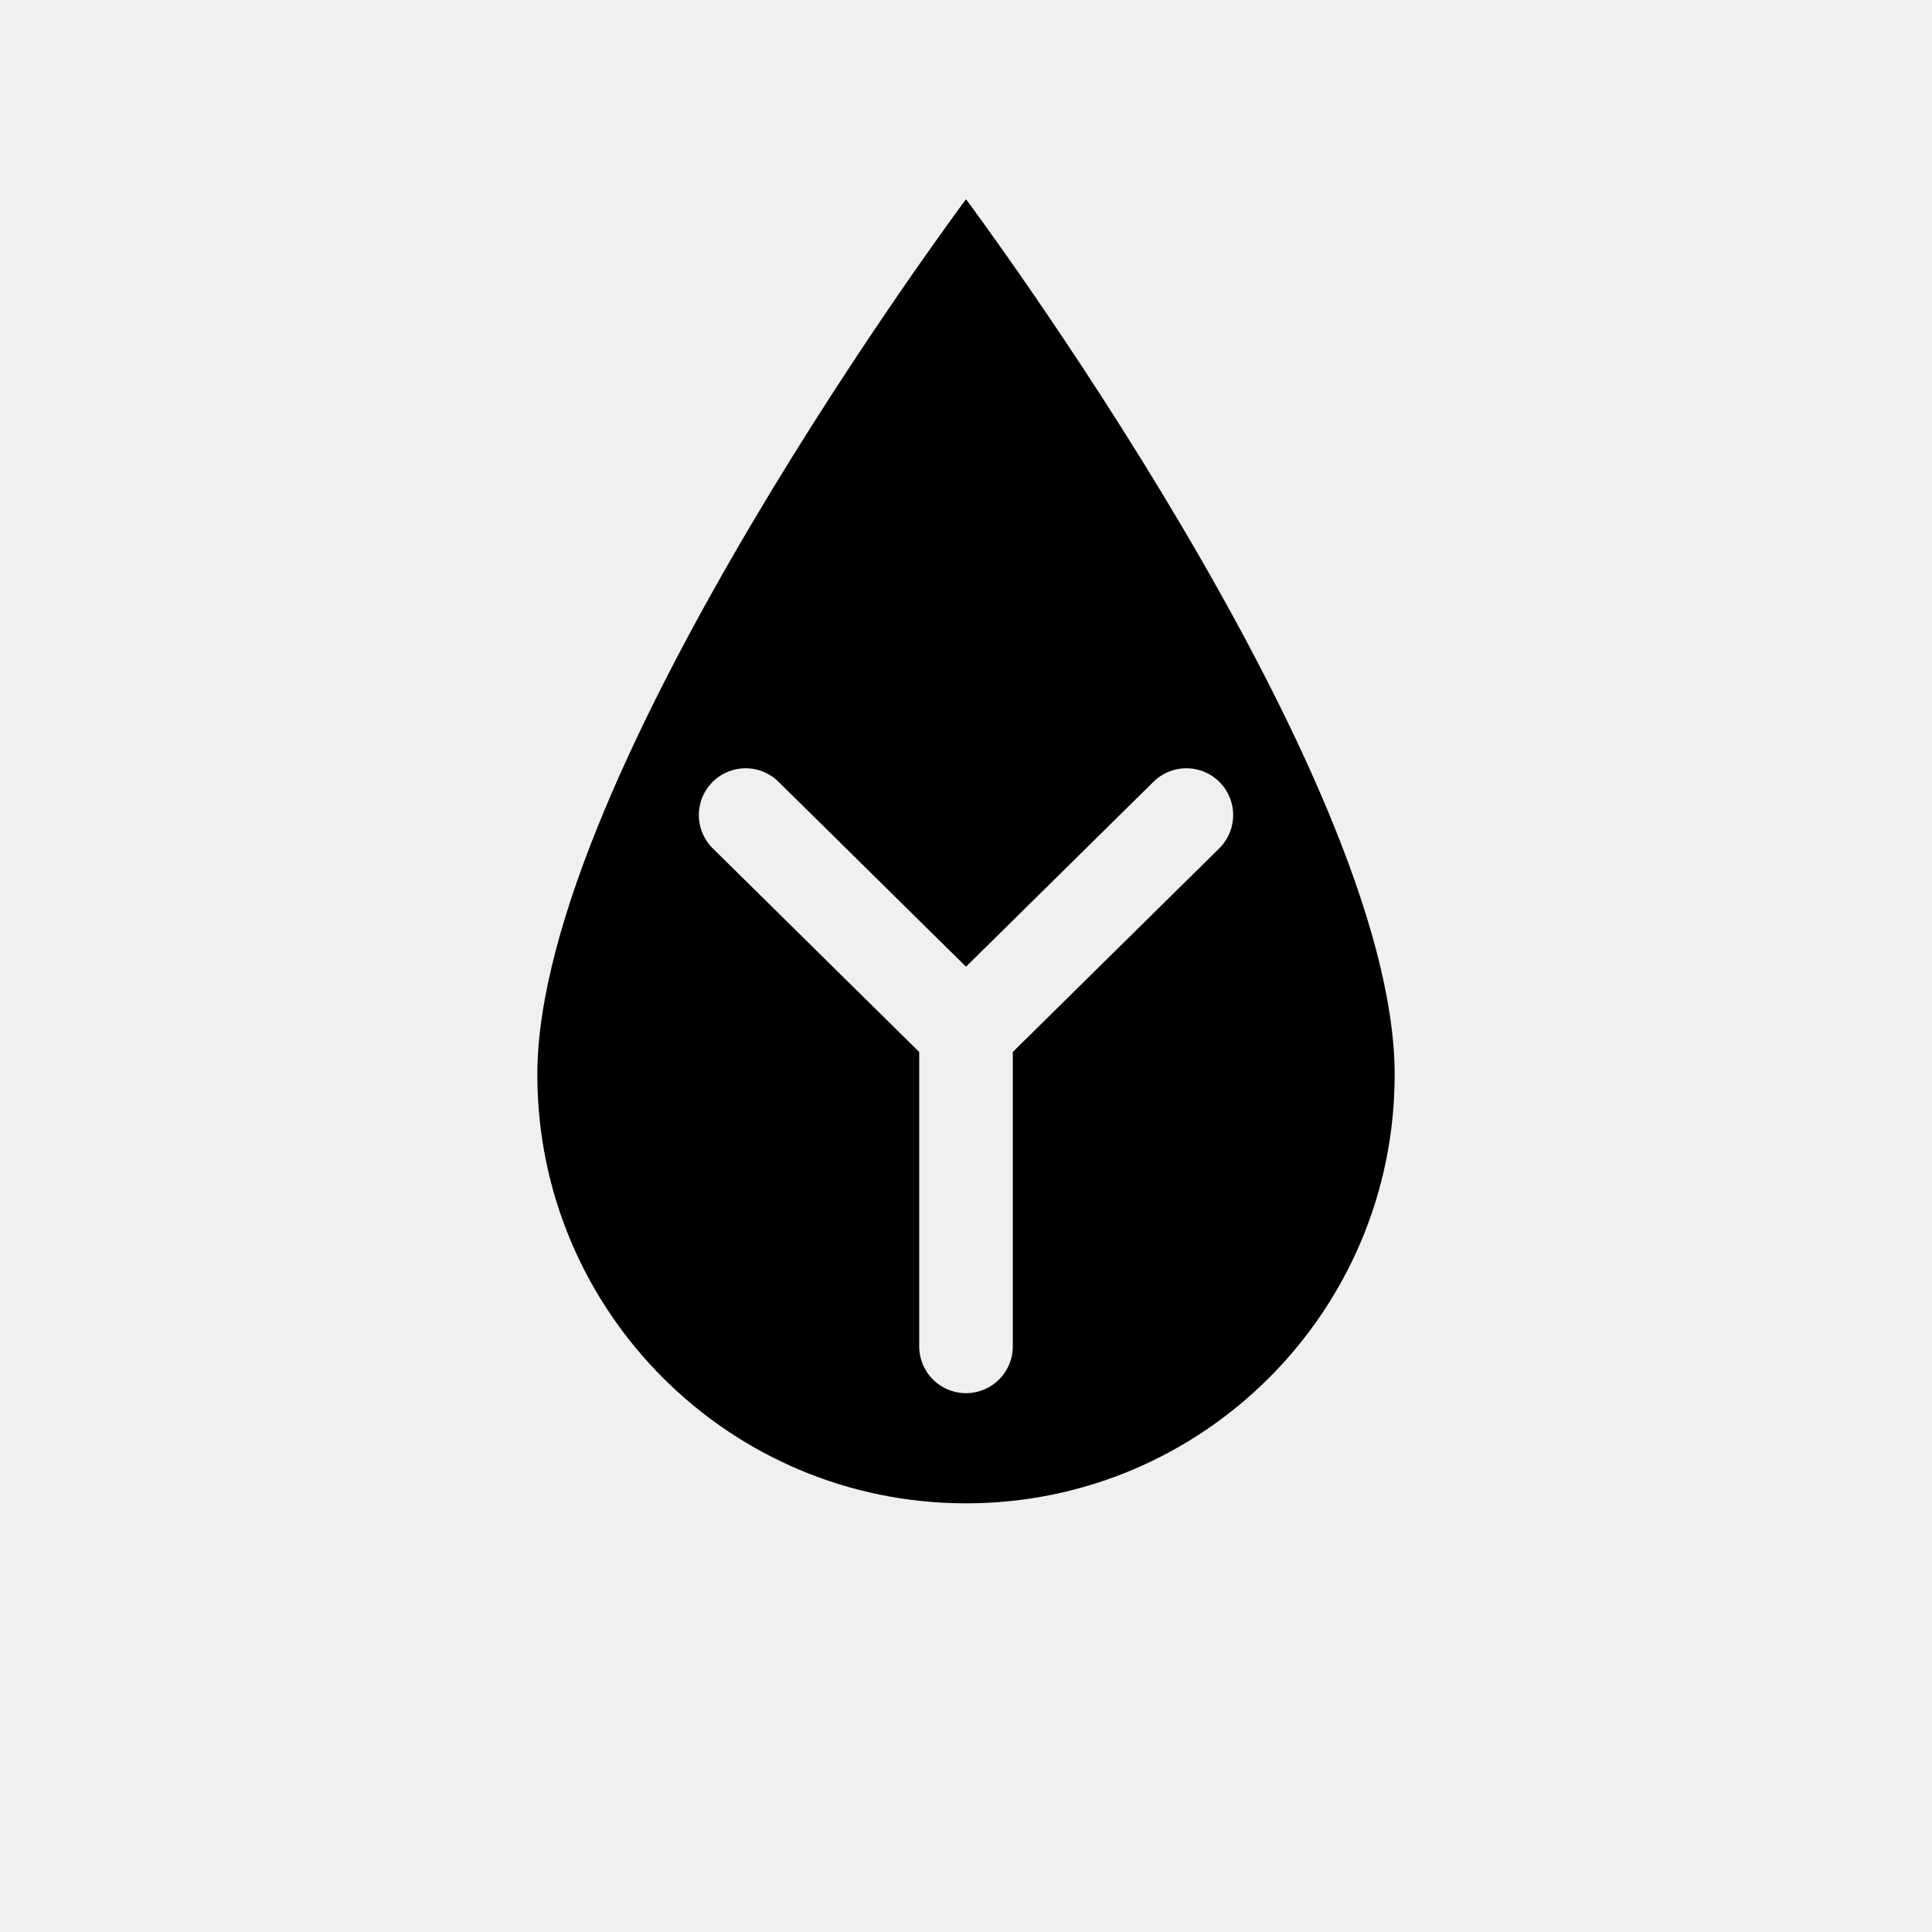
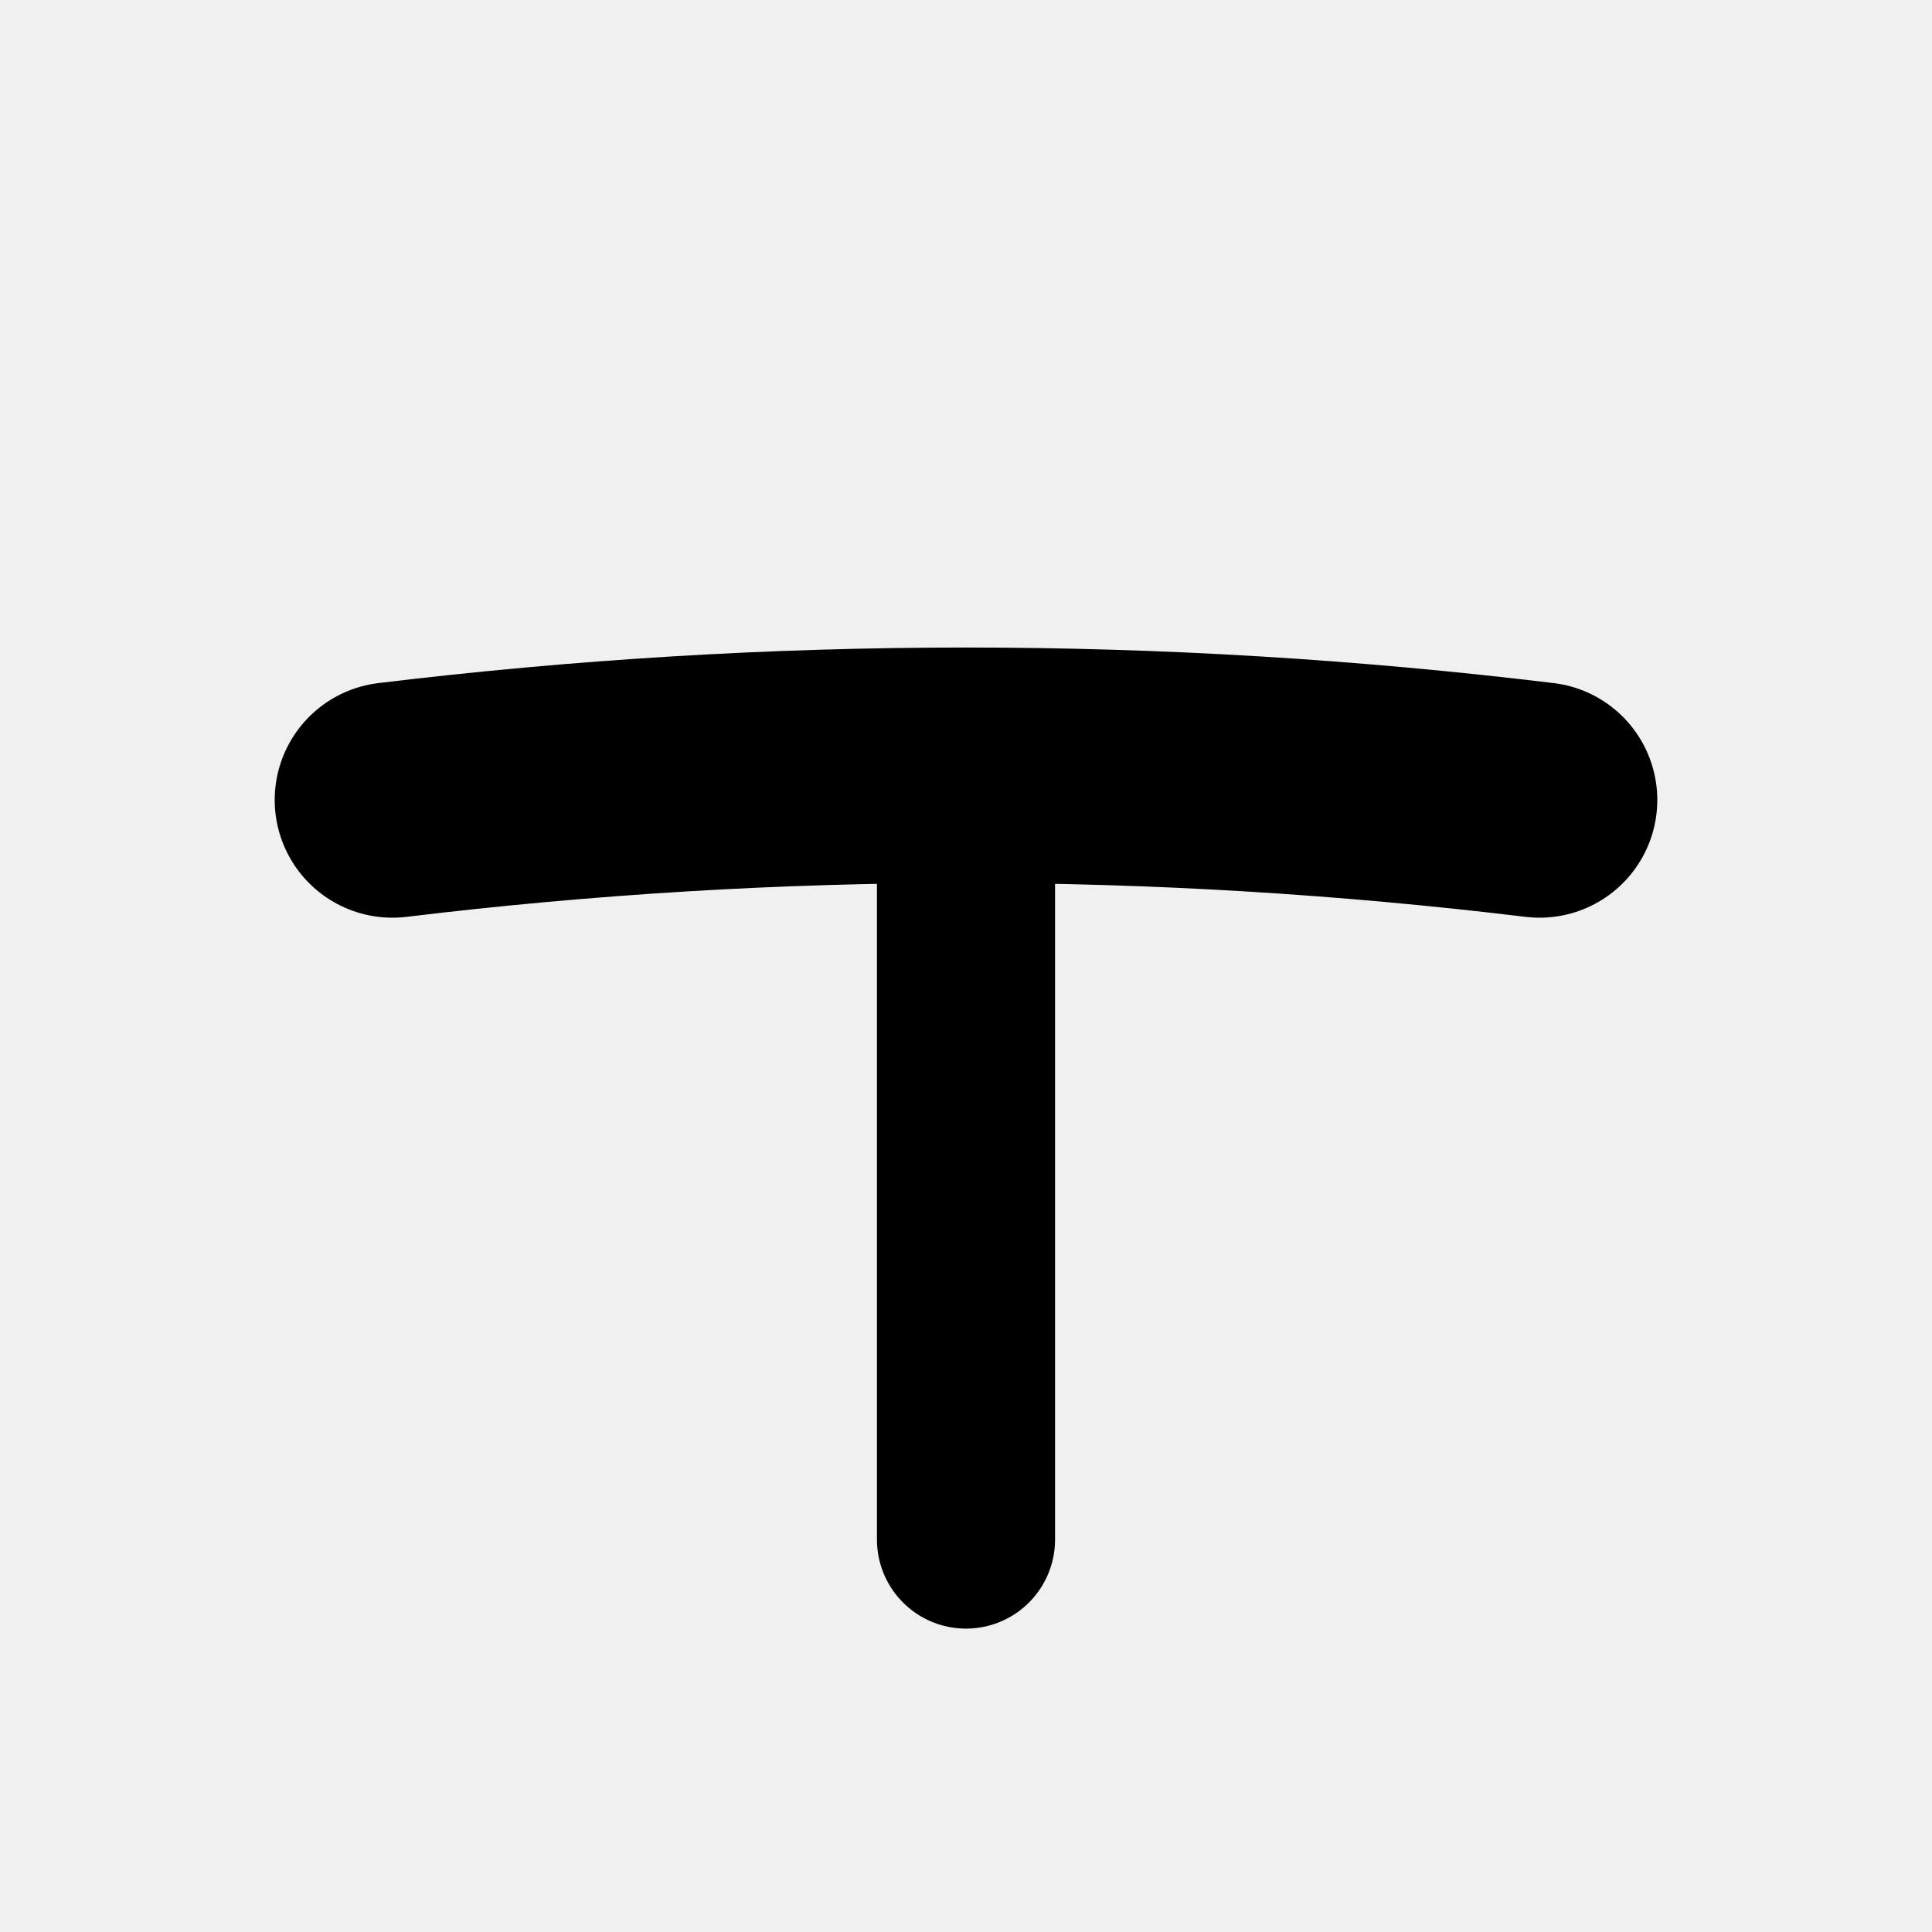
<svg xmlns="http://www.w3.org/2000/svg" viewBox="0 0 64 64">
-   <mask id="cut">
-     <rect width="64" height="64" fill="#fff" />
-     <path d="M32 44.6V34.2M32 34.2 24.7 27M32 34.2 39.3 27" fill="none" stroke="#000" stroke-width="3.1" stroke-linecap="round" />
-   </mask>
-   <path d="M32 6.6c0 0 14.2 19 14.2 29a14.2 14.2 0 0 1-28.4 0c0-10 14.2-29 14.2-29Z" fill="#000" mask="url(#cut)" />
+   <g fill="none" stroke="#000" stroke-linecap="round">
+     <path d="M13 26.5Q32 24.2 51 26.5" stroke-width="7.8" />
+     <path d="M32 28.4V51" stroke-width="5.9" />
+   </g>
</svg>
